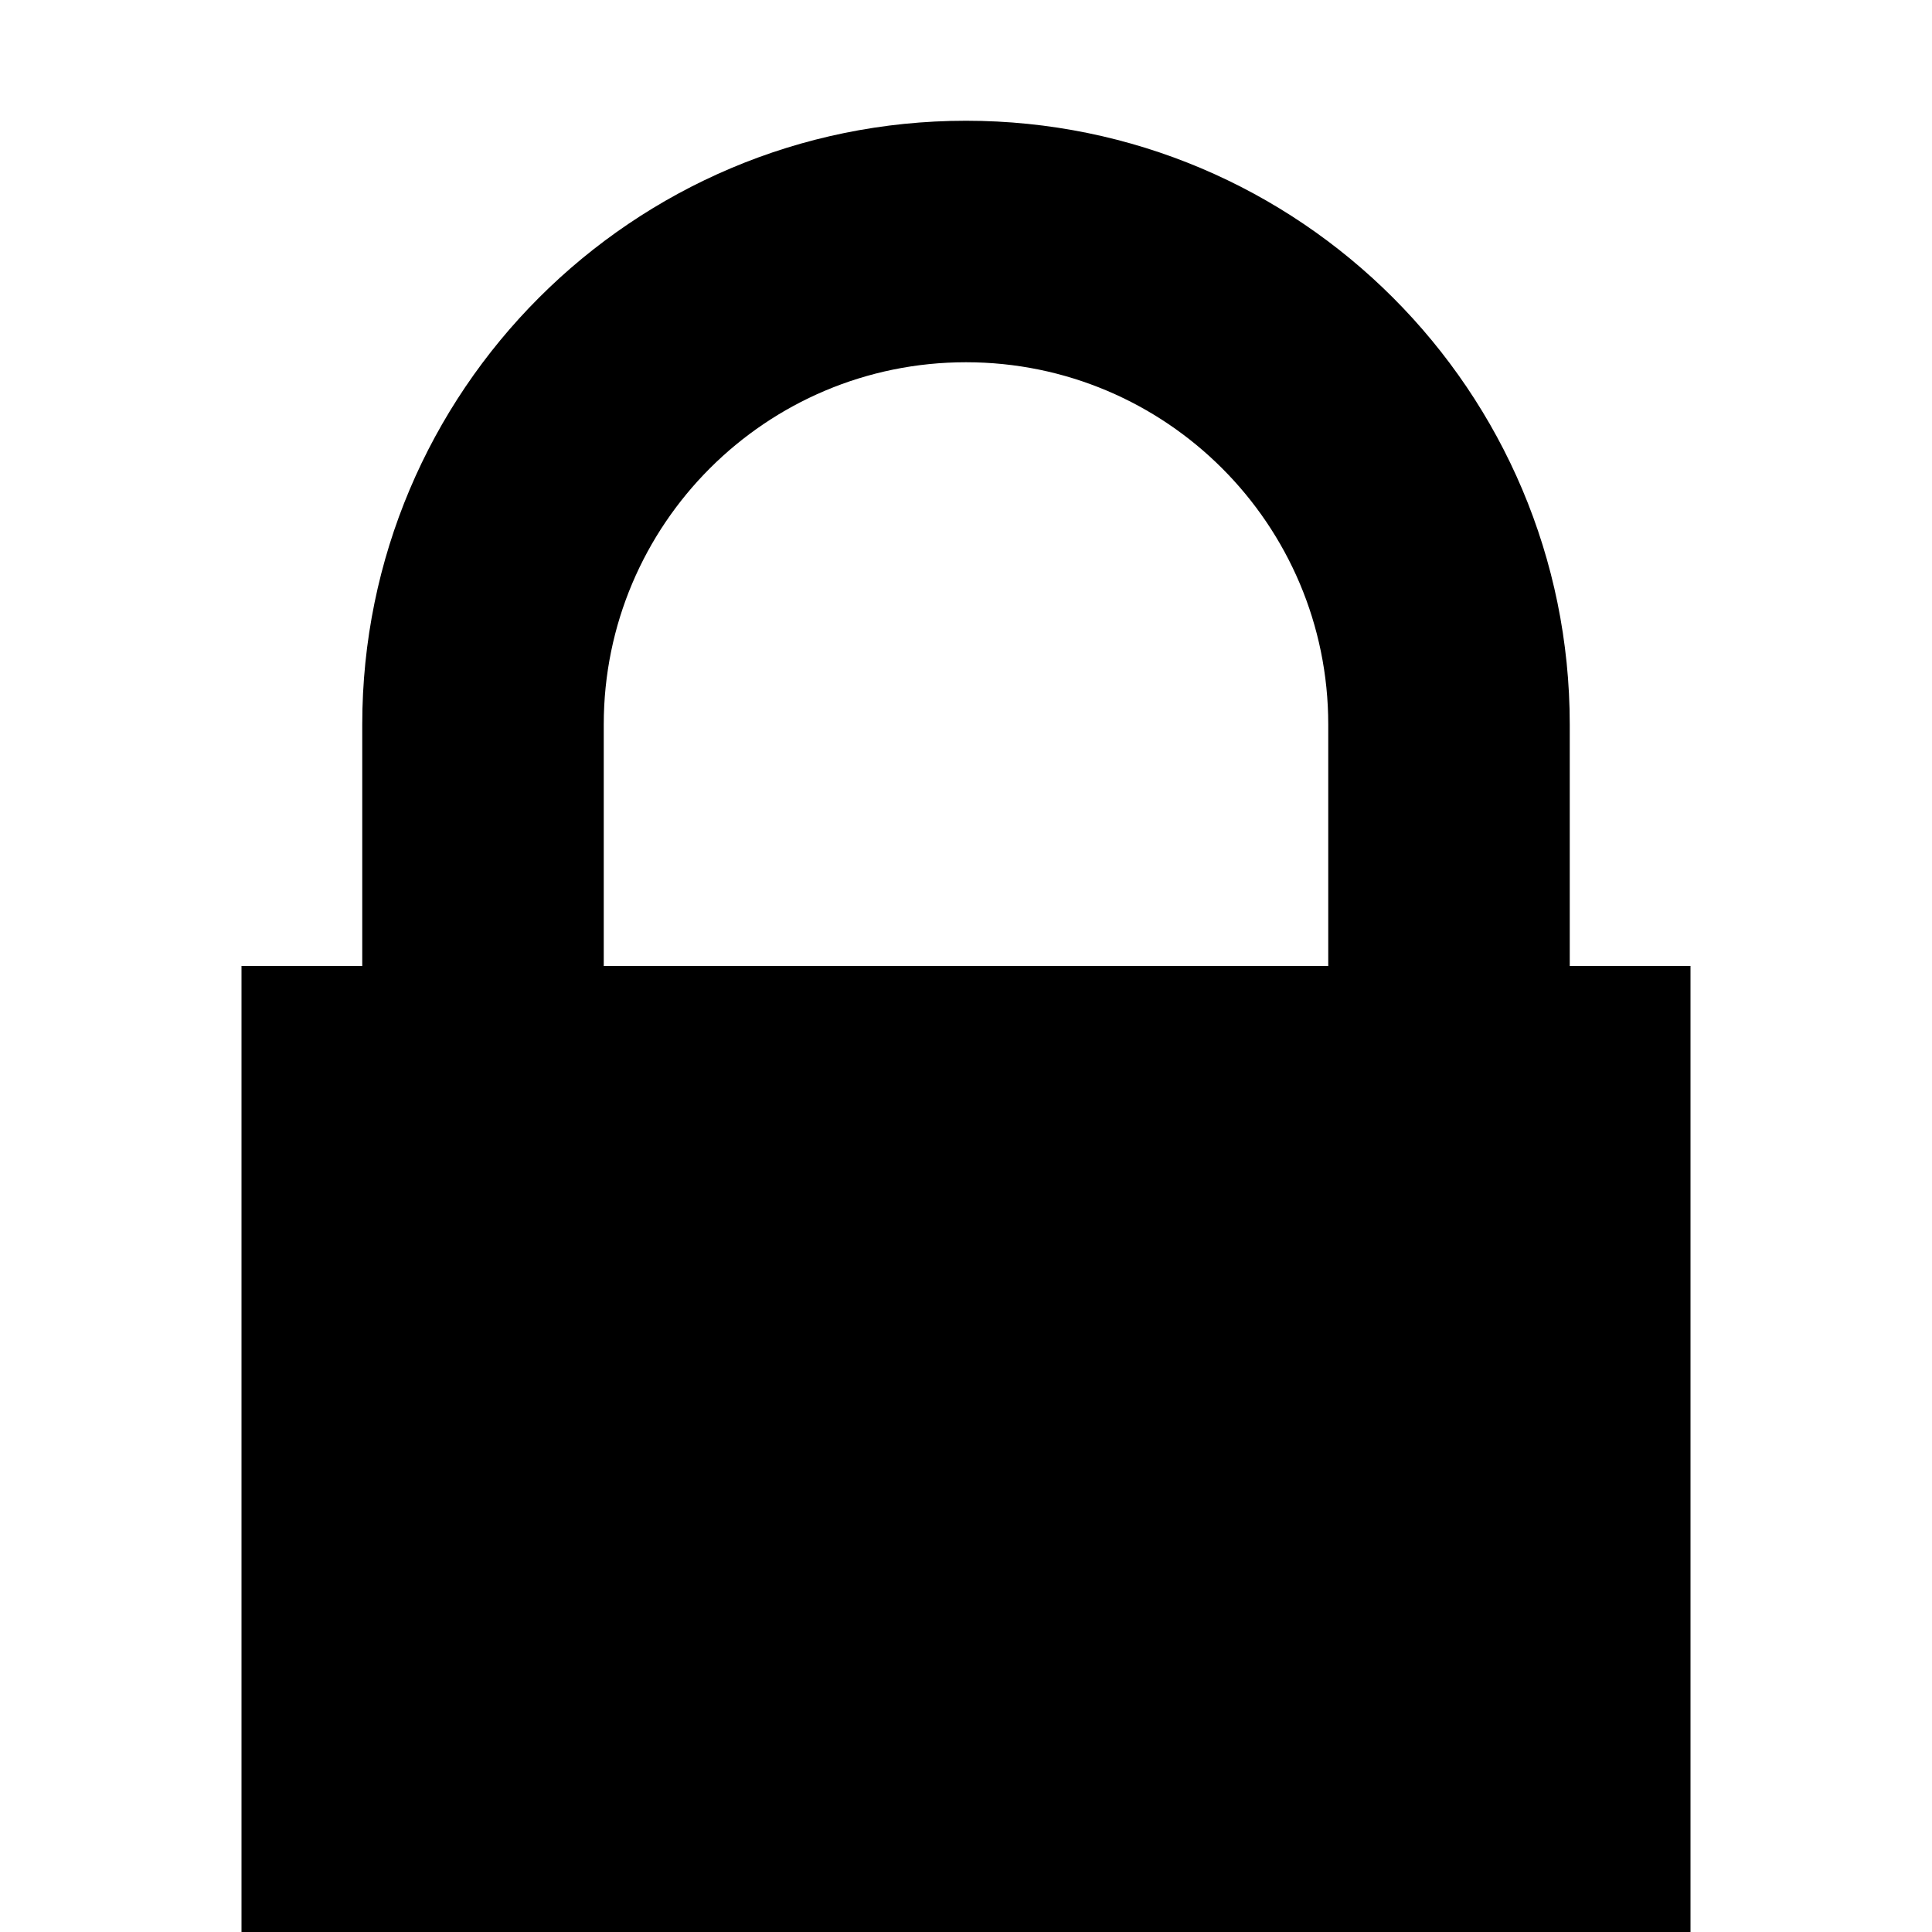
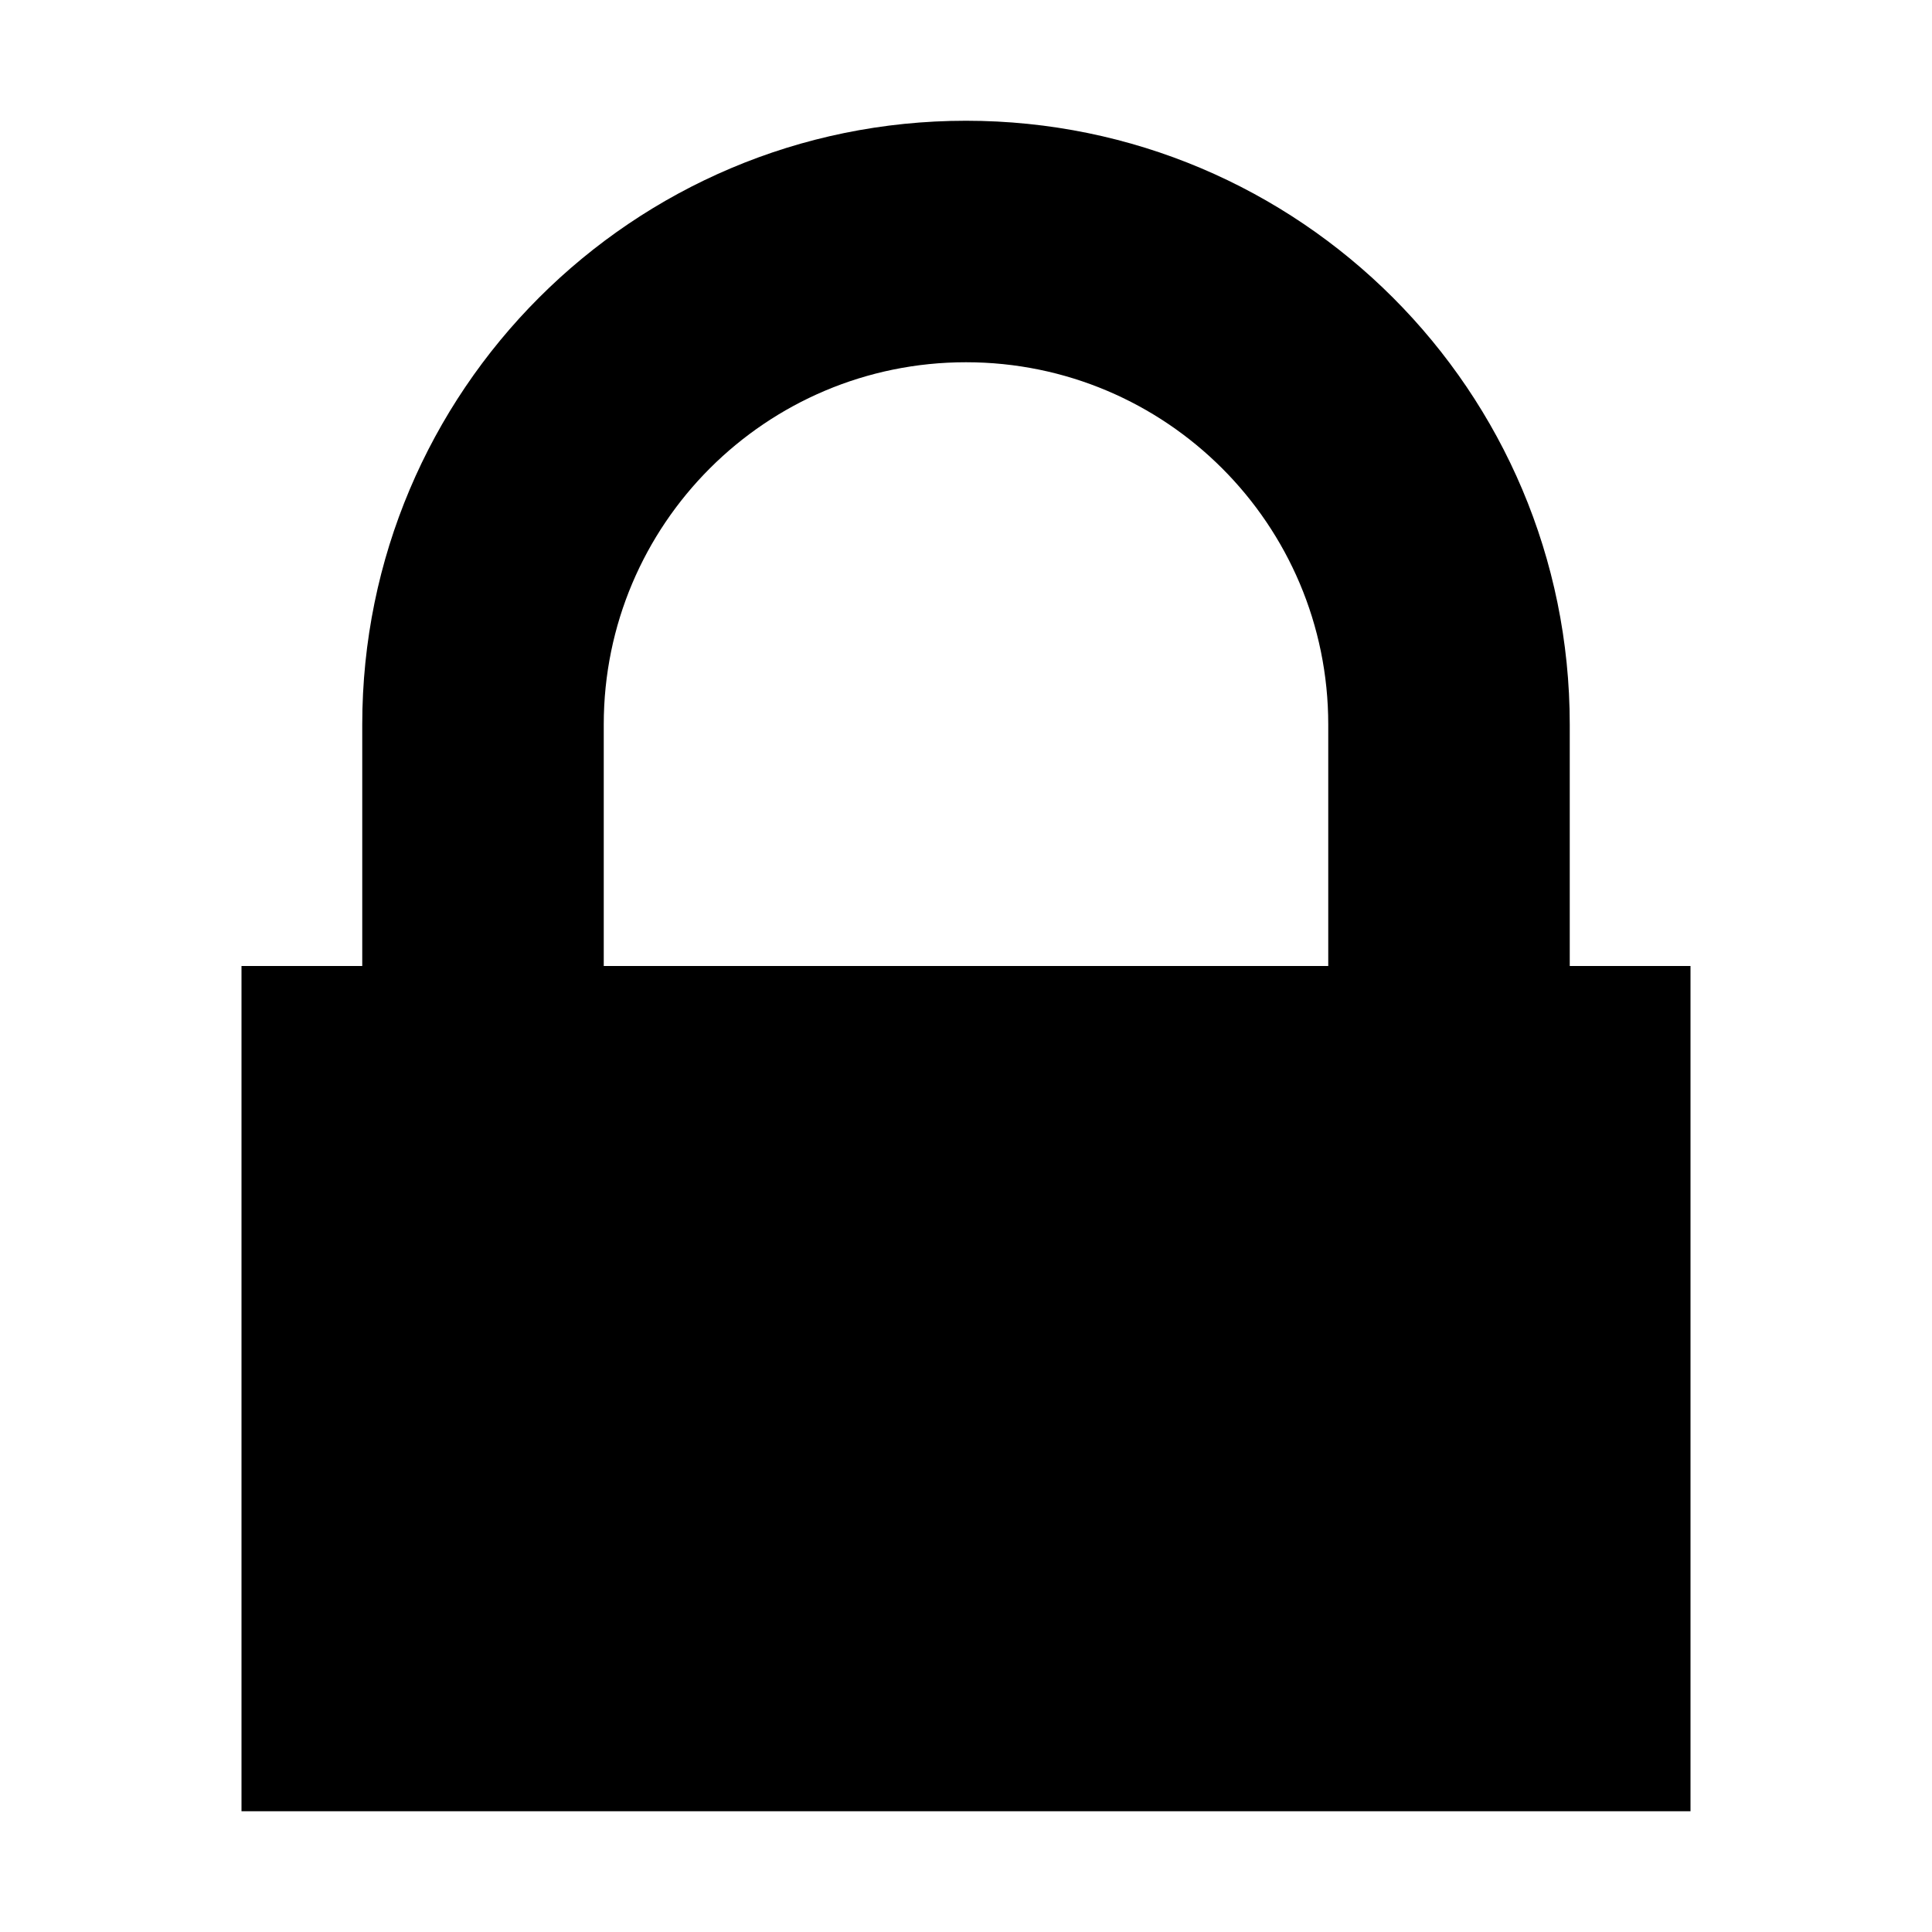
<svg xmlns="http://www.w3.org/2000/svg" id="lock" width="32" height="32" viewBox="0 0 32 32">
-   <path d="      M22 16     L22 12     A6 6 0 0 0 10 12     L10 16     z      M4 16     L6 16     L6 12     A10 10 0 0 1 26 12     L26 16     L28 16     L28 32     L4 32     z      " />
+   <path d="      M22 16     L22 12     A6 6 0 0 0 10 12     L10 16     z      M4 16     L6 16     L6 12     A10 10 0 0 1 26 12     L26 16     L28 16     L28 30     L4 30     z      " />
</svg>
